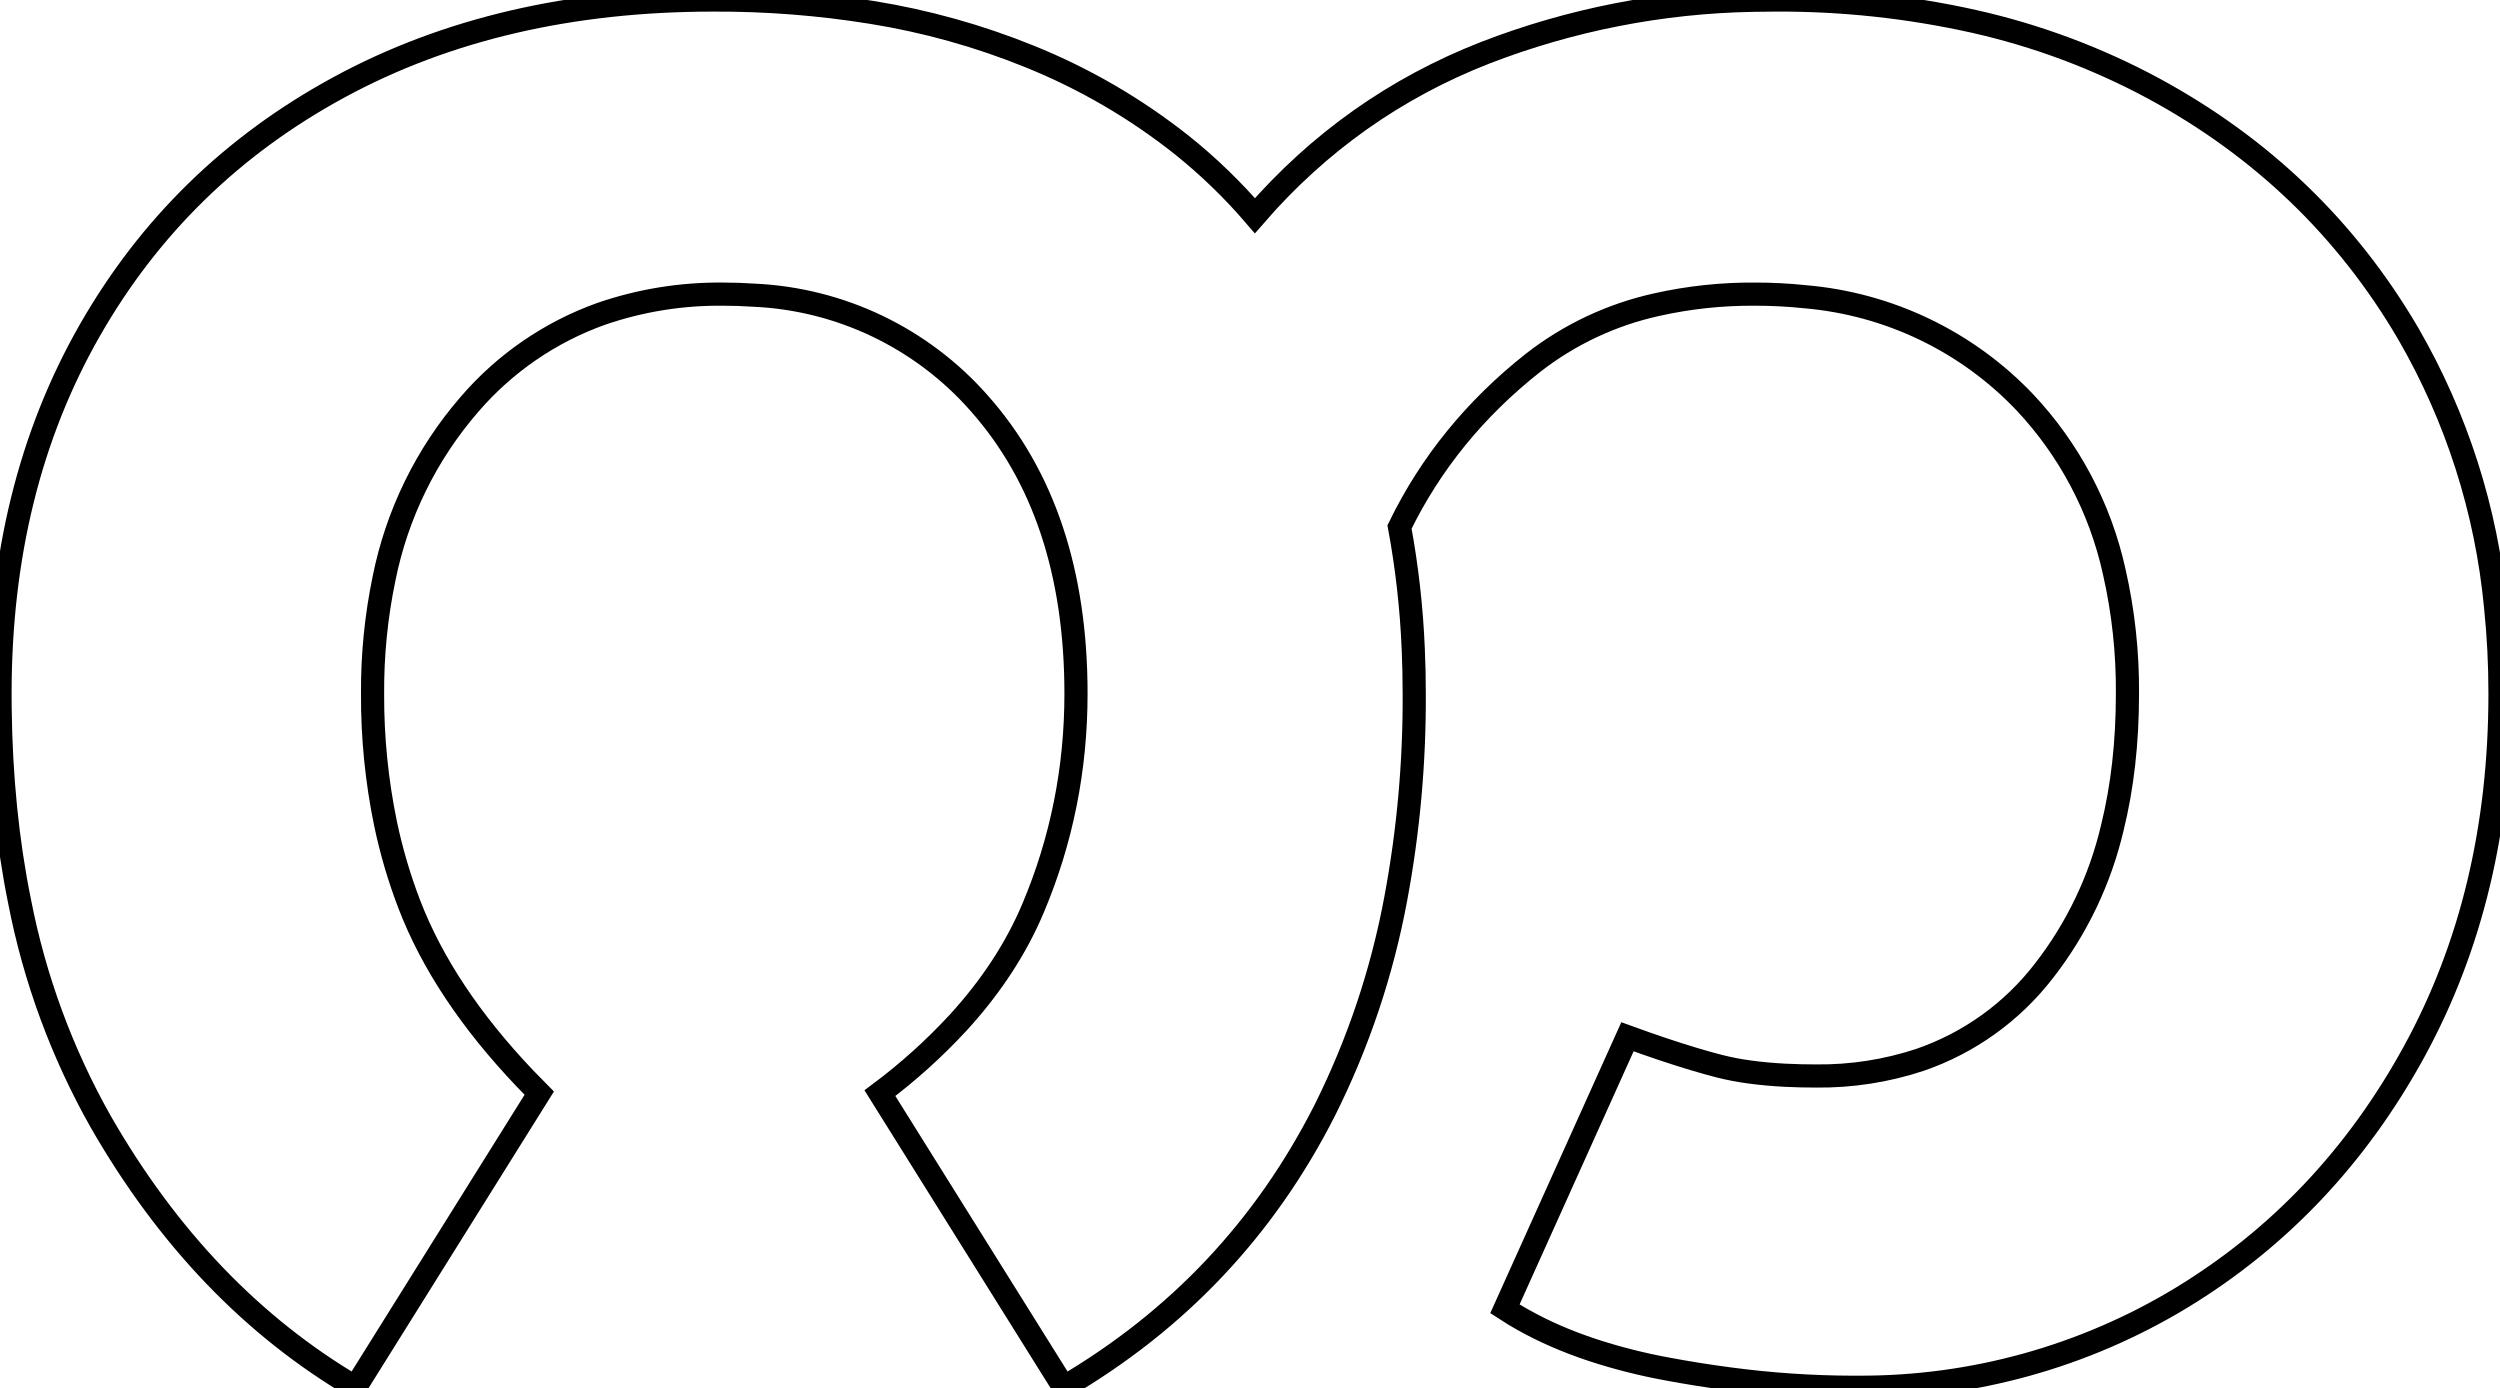
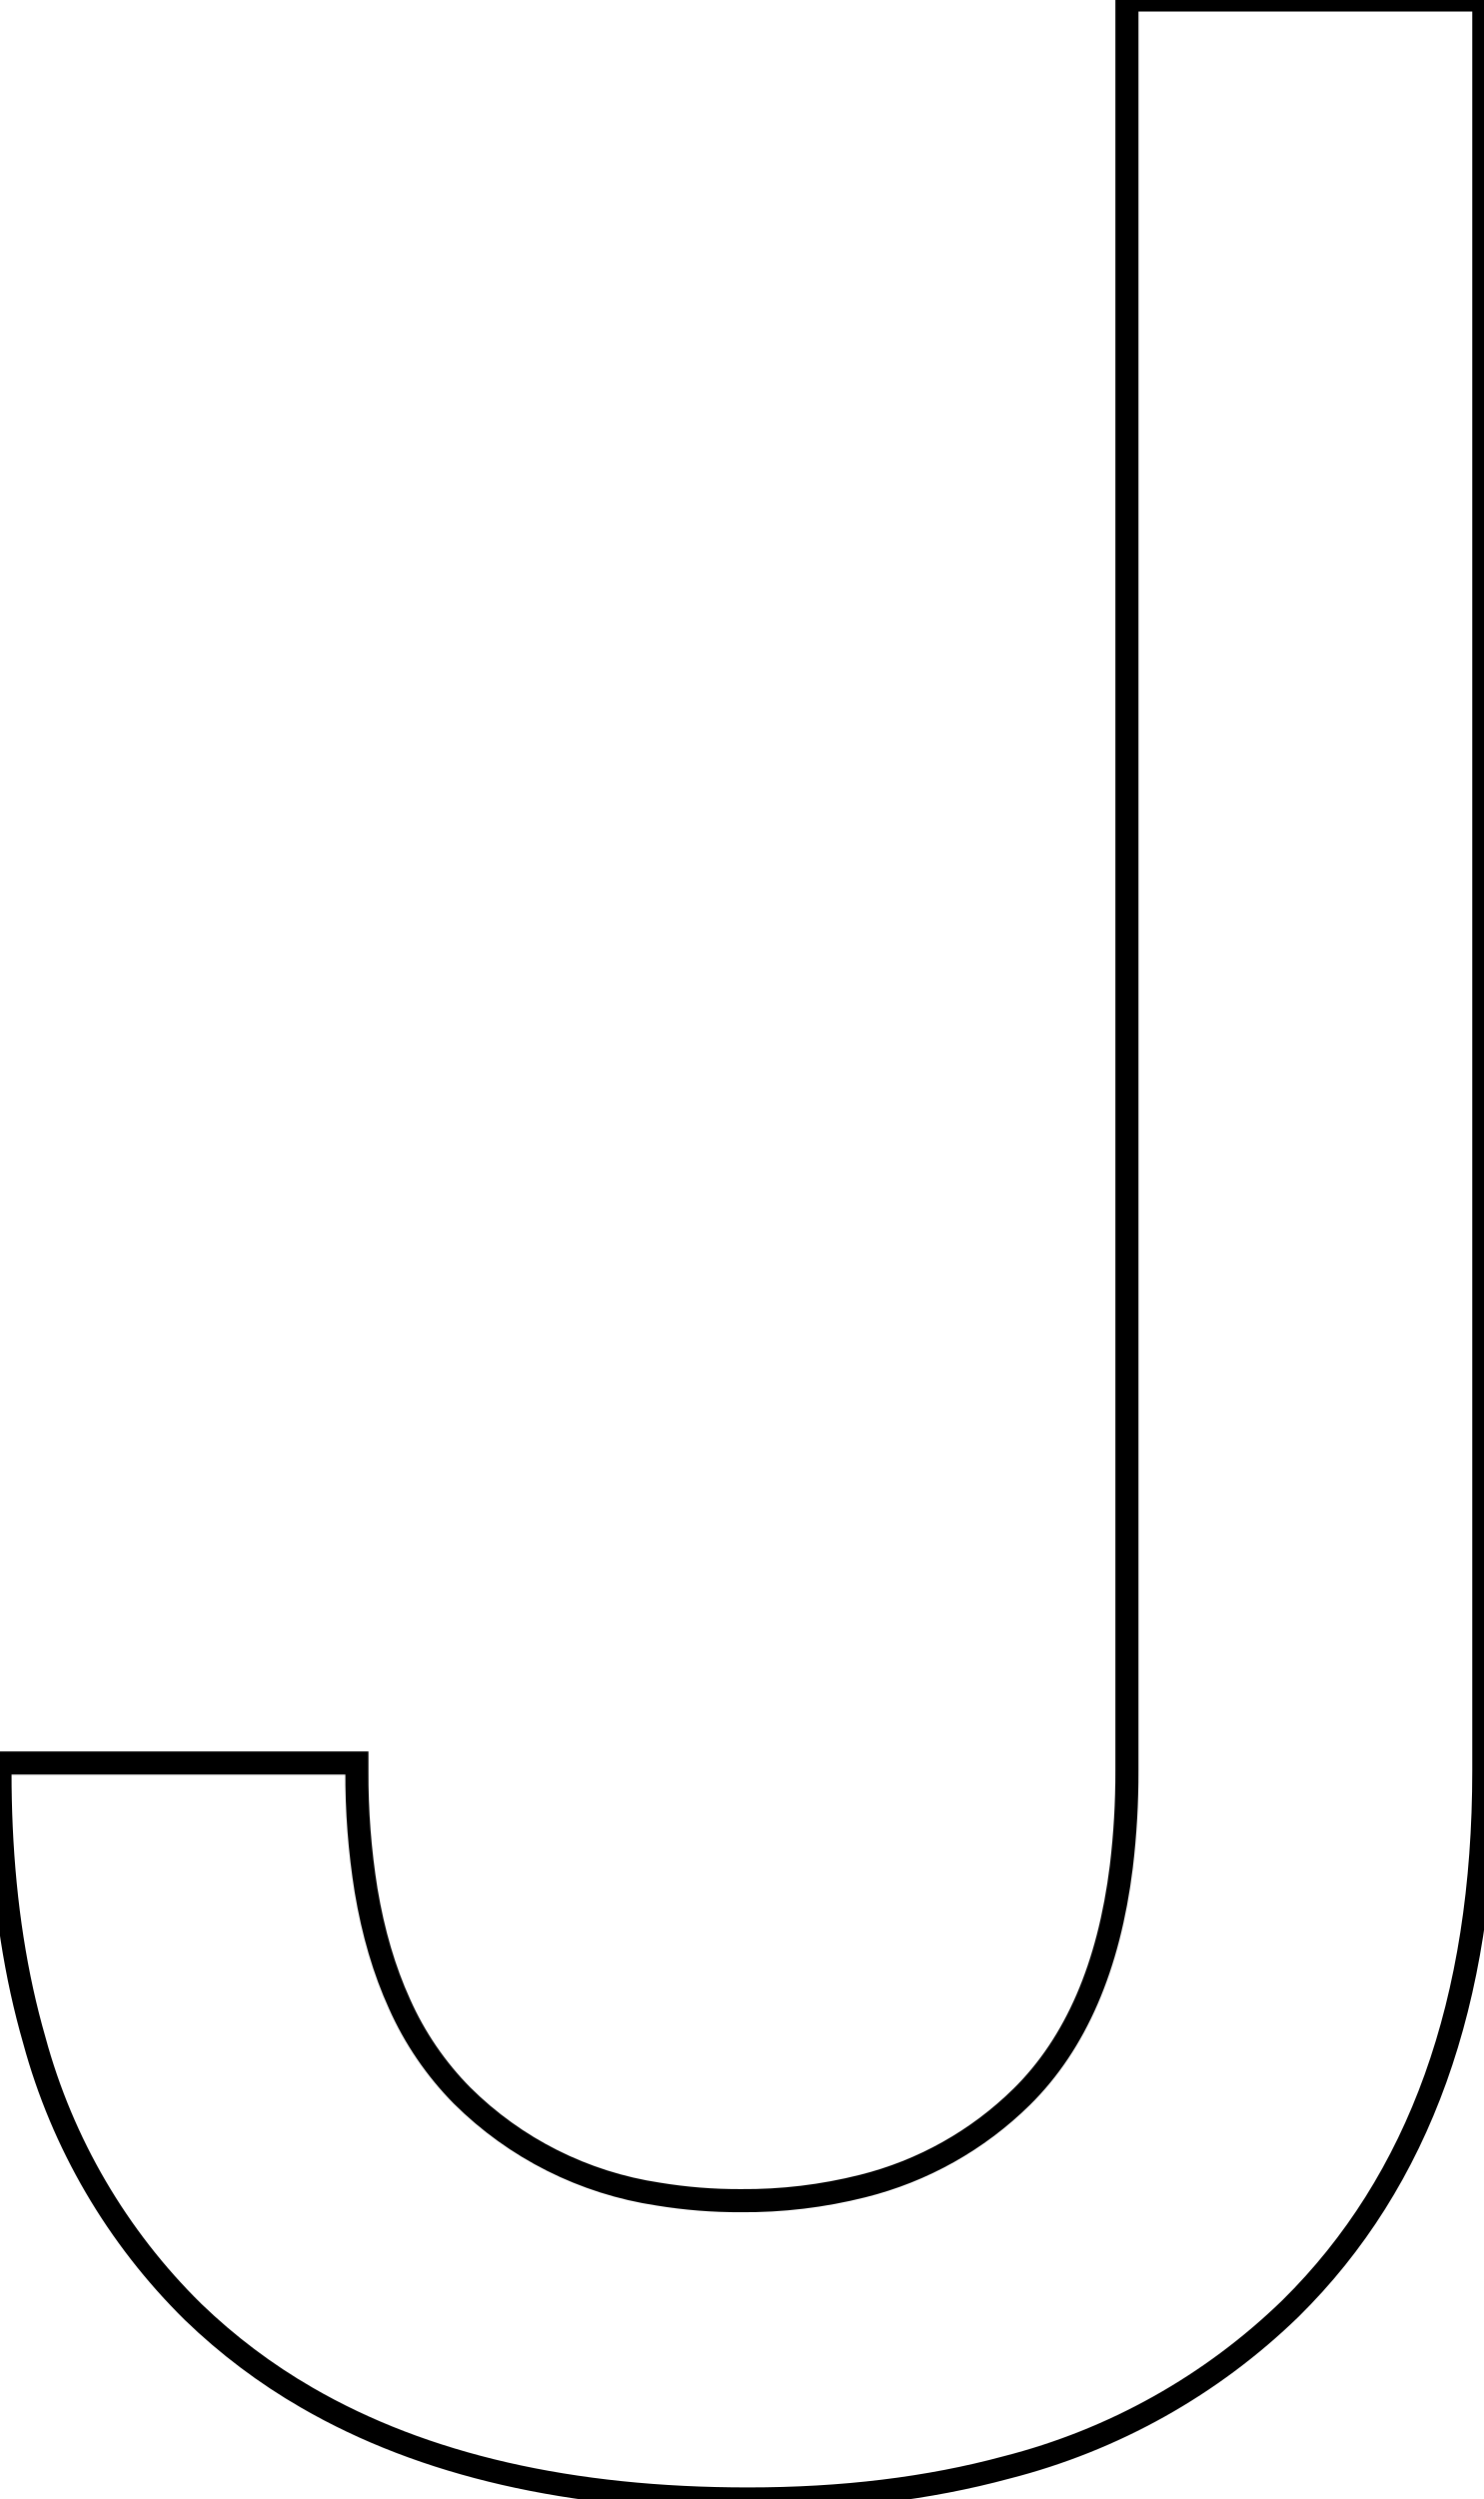
- <svg xmlns="http://www.w3.org/2000/svg" width="102.001" height="56.601" viewBox="0 0 102.001 56.601">
+ <svg xmlns="http://www.w3.org/2000/svg" width="60.701" height="102.201" viewBox="0 0 60.701 102.201">
  <g id="svgGroup" stroke-linecap="round" fill-rule="nonzero" font-size="9pt" stroke="#000" stroke-width="0.25mm" fill="none" style="stroke:#000;stroke-width:0.25mm;fill:none">
-     <path d="M 22.001 44.601 L 14.501 56.601 Q 8.201 52.901 4.101 45.751 A 29.84 29.84 0 0 1 0.799 36.78 Q 0.051 33.093 0.004 28.867 A 51.103 51.103 0 0 1 0.001 28.301 Q 0.001 19.901 3.651 13.501 Q 7.301 7.101 13.851 3.551 Q 20.401 0.001 29.101 0.001 A 39.558 39.558 0 0 1 35.571 0.506 A 29.623 29.623 0 0 1 42.001 2.301 A 25.137 25.137 0 0 1 48.219 5.918 A 22.235 22.235 0 0 1 51.201 8.801 Q 55.101 4.301 60.601 2.151 A 31.87 31.87 0 0 1 71.519 0.011 A 36.438 36.438 0 0 1 72.401 0.001 A 36.427 36.427 0 0 1 80.542 0.873 A 28.735 28.735 0 0 1 87.851 3.601 Q 94.501 7.201 98.251 13.601 A 27.405 27.405 0 0 1 101.821 24.76 A 34.2 34.2 0 0 1 102.001 28.301 Q 102.001 36.501 98.501 42.901 Q 95.001 49.301 89.001 52.951 A 25.23 25.23 0 0 1 75.832 56.6 A 29.87 29.87 0 0 1 75.601 56.601 A 38.865 38.865 0 0 1 70.583 56.262 A 46.845 46.845 0 0 1 68.001 55.851 A 23.235 23.235 0 0 1 64.982 55.084 Q 63.422 54.568 62.151 53.855 A 12.937 12.937 0 0 1 61.401 53.401 L 66.401 42.301 Q 67.913 42.851 69.118 43.212 A 28 28 0 0 0 70.151 43.501 A 10.952 10.952 0 0 0 71.425 43.743 Q 72.084 43.832 72.848 43.871 A 24.814 24.814 0 0 0 74.101 43.901 A 13.024 13.024 0 0 0 78.329 43.245 A 10.836 10.836 0 0 0 83.401 39.601 A 15.116 15.116 0 0 0 86.184 33.772 Q 86.801 31.281 86.801 28.301 A 21.676 21.676 0 0 0 86.258 23.31 A 14.684 14.684 0 0 0 82.601 16.401 A 14.012 14.012 0 0 0 73.662 12.108 A 19.279 19.279 0 0 0 71.601 12.001 A 17.761 17.761 0 0 0 67.601 12.428 A 12.618 12.618 0 0 0 62.551 14.801 Q 59.001 17.601 57.101 21.501 A 35.459 35.459 0 0 1 57.661 26.471 A 41.403 41.403 0 0 1 57.701 28.301 A 44.289 44.289 0 0 1 56.951 36.648 A 32.622 32.622 0 0 1 54.051 45.301 Q 50.401 52.501 43.401 56.601 L 35.901 44.601 A 23.508 23.508 0 0 0 39.103 41.714 Q 41.112 39.515 42.151 37.051 Q 43.901 32.901 43.901 28.301 Q 43.901 20.901 39.951 16.451 A 13.023 13.023 0 0 0 30.746 12.043 A 17.953 17.953 0 0 0 29.501 12.001 A 14.791 14.791 0 0 0 24.537 12.802 A 12.743 12.743 0 0 0 19.151 16.501 A 15.487 15.487 0 0 0 15.667 23.613 A 22.36 22.36 0 0 0 15.201 28.301 A 25.645 25.645 0 0 0 15.729 33.6 A 21.576 21.576 0 0 0 16.701 36.901 Q 18.083 40.496 21.421 44.006 A 32.902 32.902 0 0 0 22.001 44.601 Z" vector-effect="non-scaling-stroke" />
+     <path d="M 0 72.5 L 0 72.1 L 14.6 72.1 L 14.6 72.4 A 29.866 29.866 0 0 0 14.976 77.315 Q 15.41 79.907 16.343 81.954 A 12.657 12.657 0 0 0 18.9 85.7 A 14.413 14.413 0 0 0 26.925 89.731 A 20.364 20.364 0 0 0 30.3 90 A 19.75 19.75 0 0 0 35.292 89.402 A 14.156 14.156 0 0 0 41.8 85.75 Q 45.108 82.481 45.871 76.341 A 32.001 32.001 0 0 0 46.1 72.4 L 46.1 0 L 60.7 0 L 60.7 72.4 Q 60.7 86.6 52.8 94.4 A 25.82 25.82 0 0 1 41.163 100.913 Q 36.409 102.2 30.6 102.2 Q 19.712 102.2 12.558 98.059 A 23.812 23.812 0 0 1 7.9 94.55 A 24.609 24.609 0 0 1 1.406 83.449 Q 0.264 79.489 0.049 74.736 A 49.669 49.669 0 0 1 0 72.5 Z" vector-effect="non-scaling-stroke" />
  </g>
</svg>
